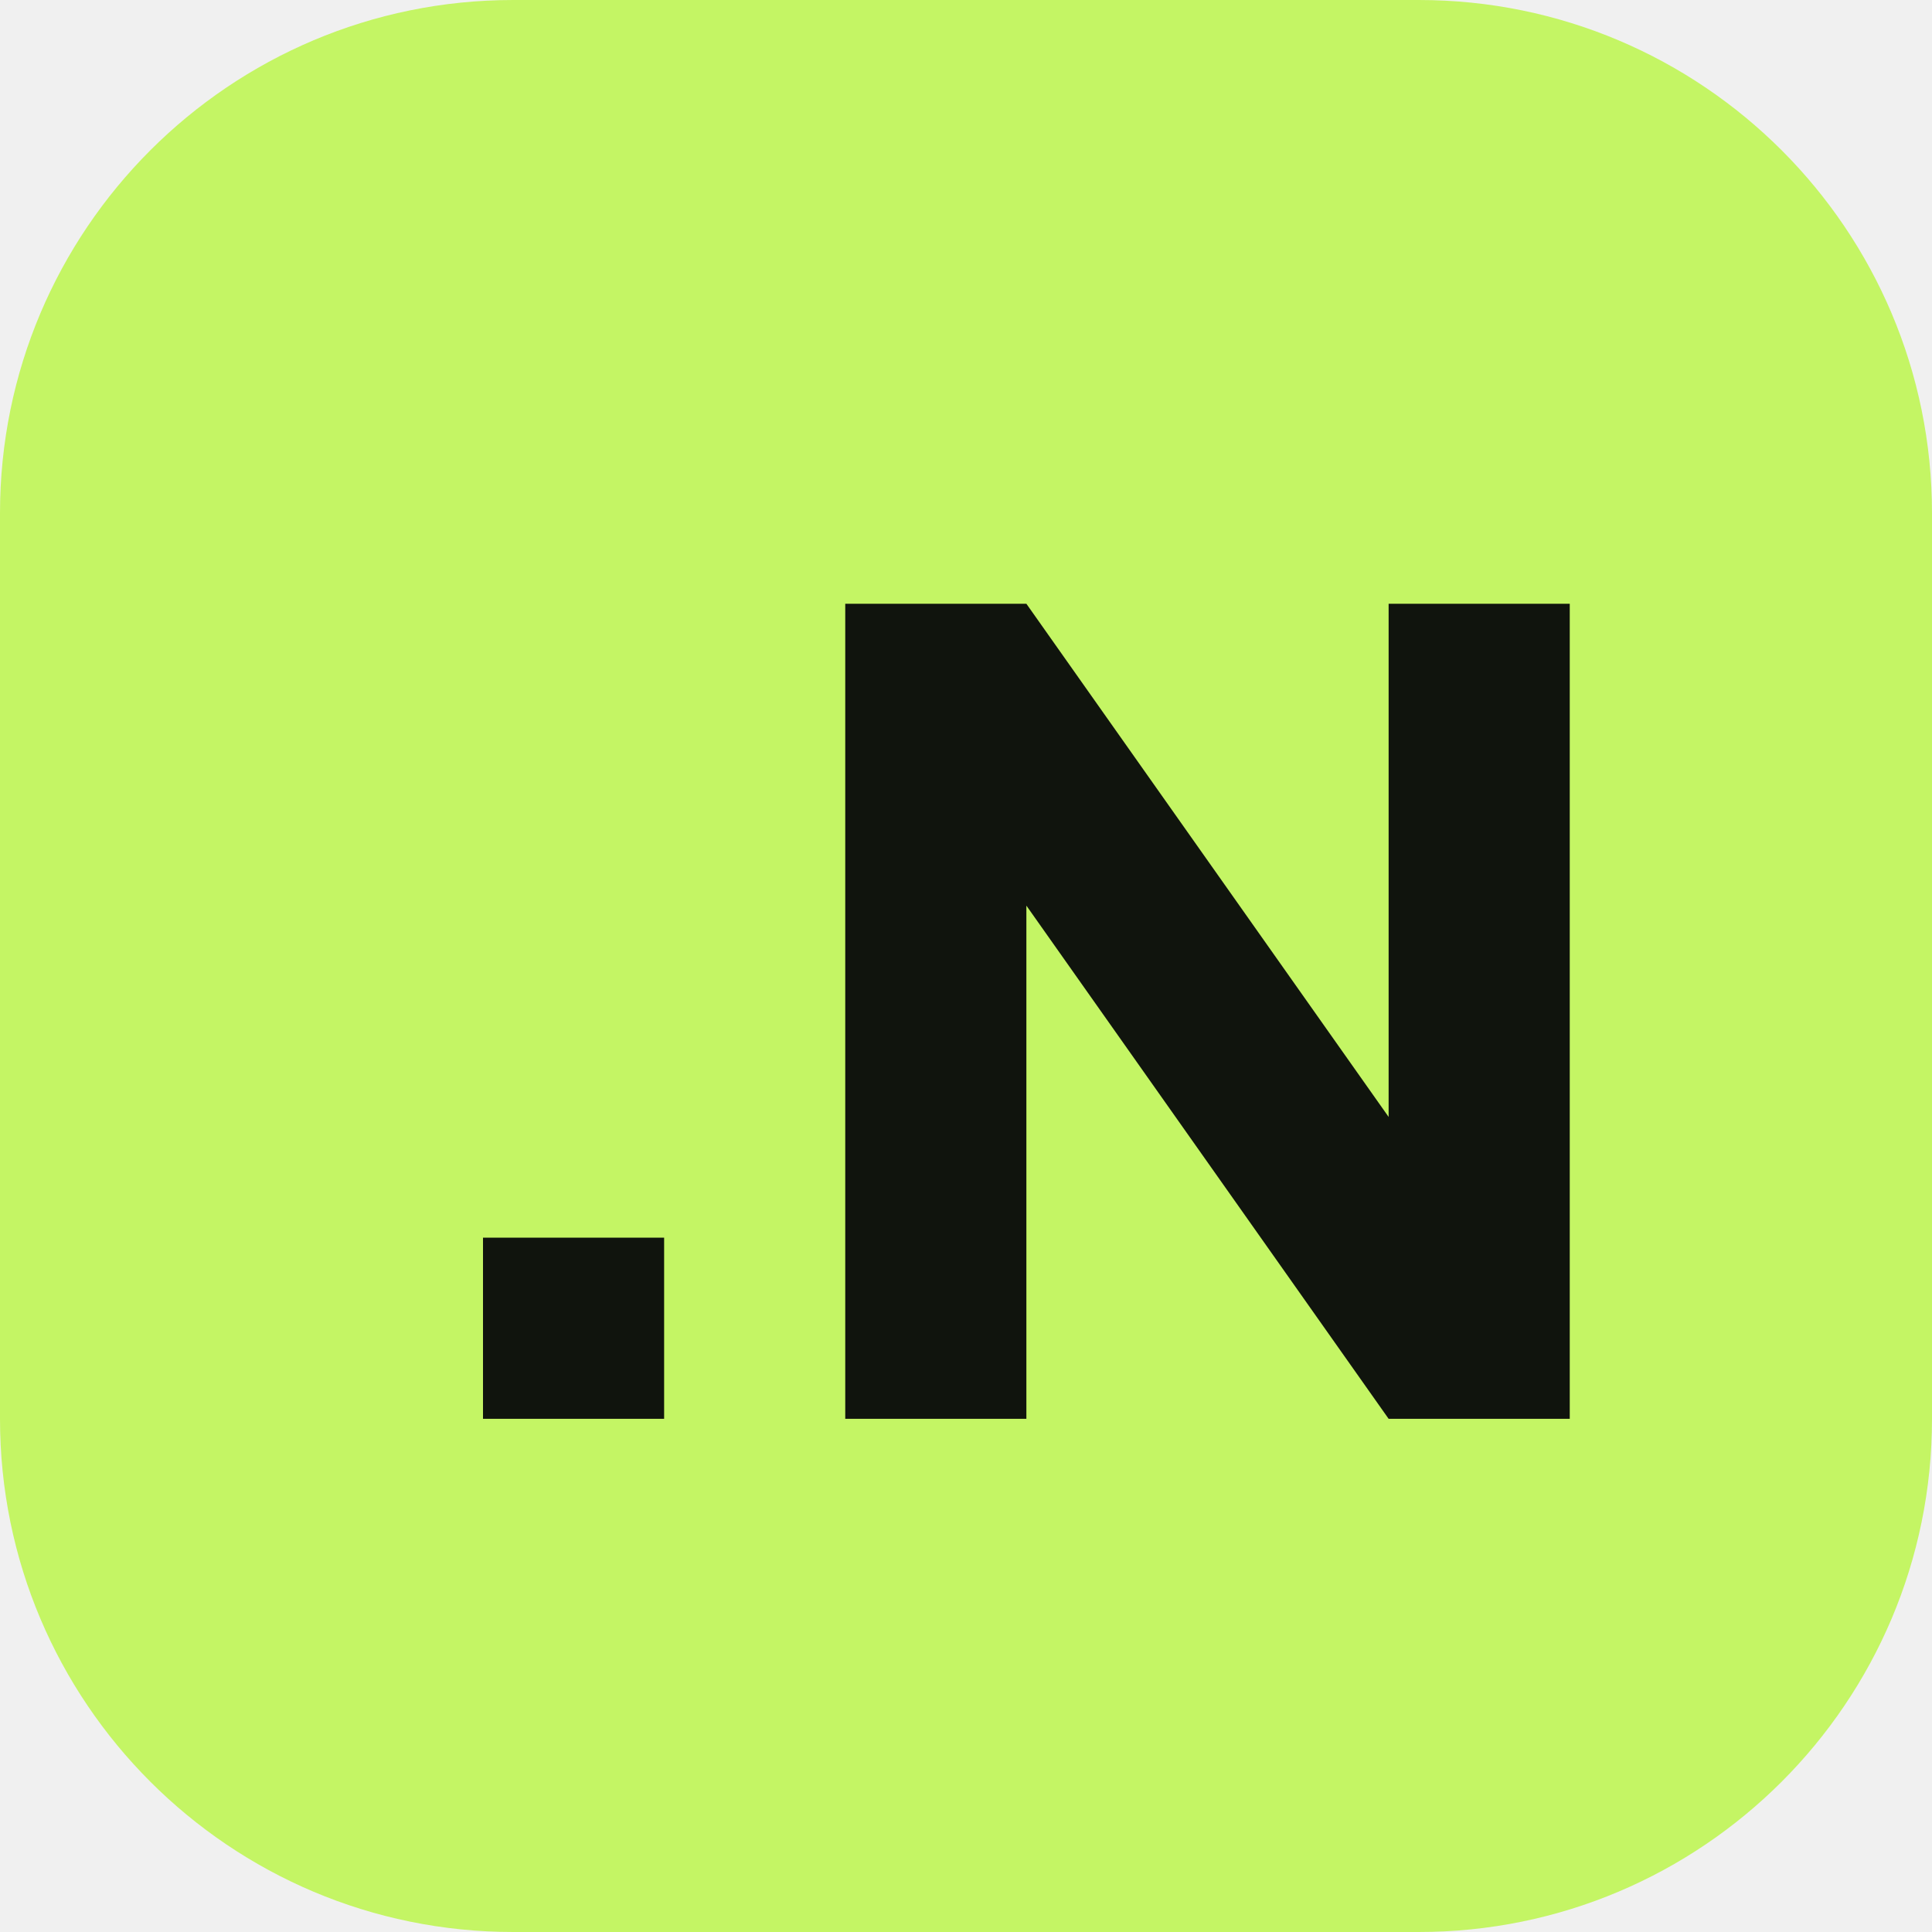
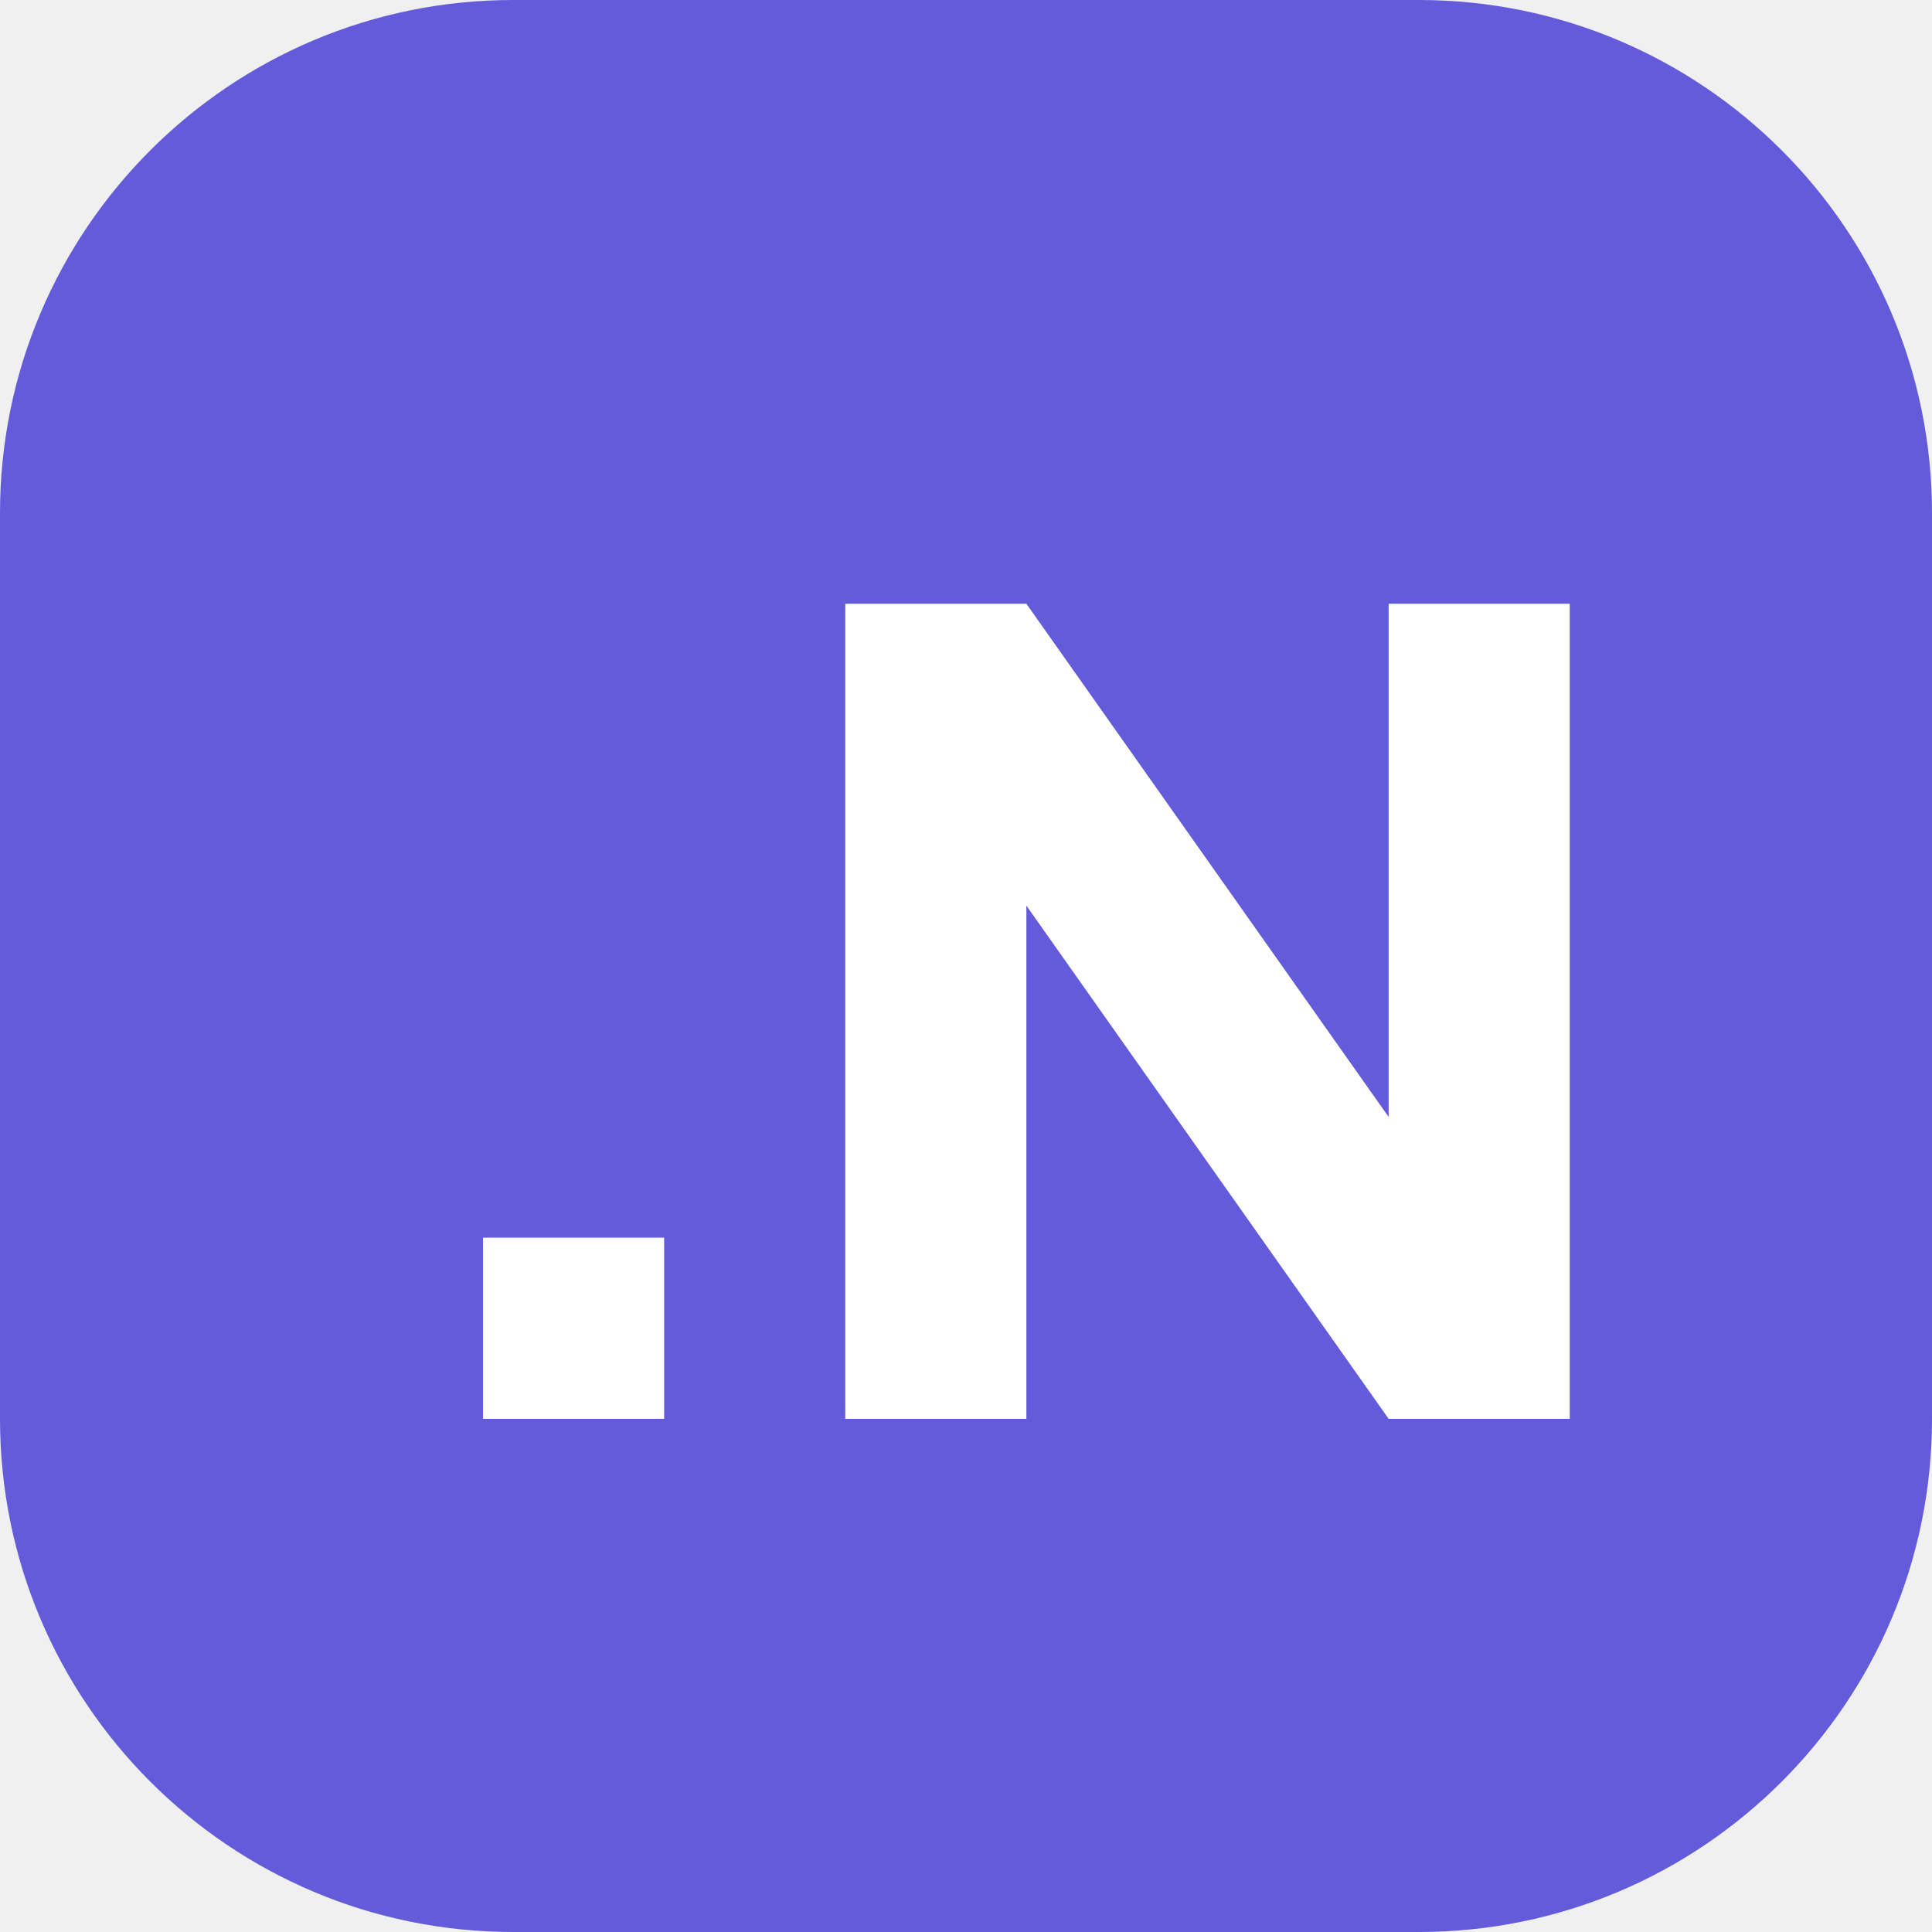
<svg xmlns="http://www.w3.org/2000/svg" viewBox="0 0 64 64">
-   <rect width="64" height="64" rx="17" fill="#c4f564" />
-   <path d="M16 41h6v6h-6zM28 47V20h6l12 17V20h6v27h-6L34 30v17z" fill="#10140d" />
+   <rect width="64" height="64" rx="17" fill="#635bda" />
+   <path d="M16 41h6v6h-6zM28 47V20h6l12 17V20h6v27h-6L34 30v17z" fill="#fff" />
</svg>
